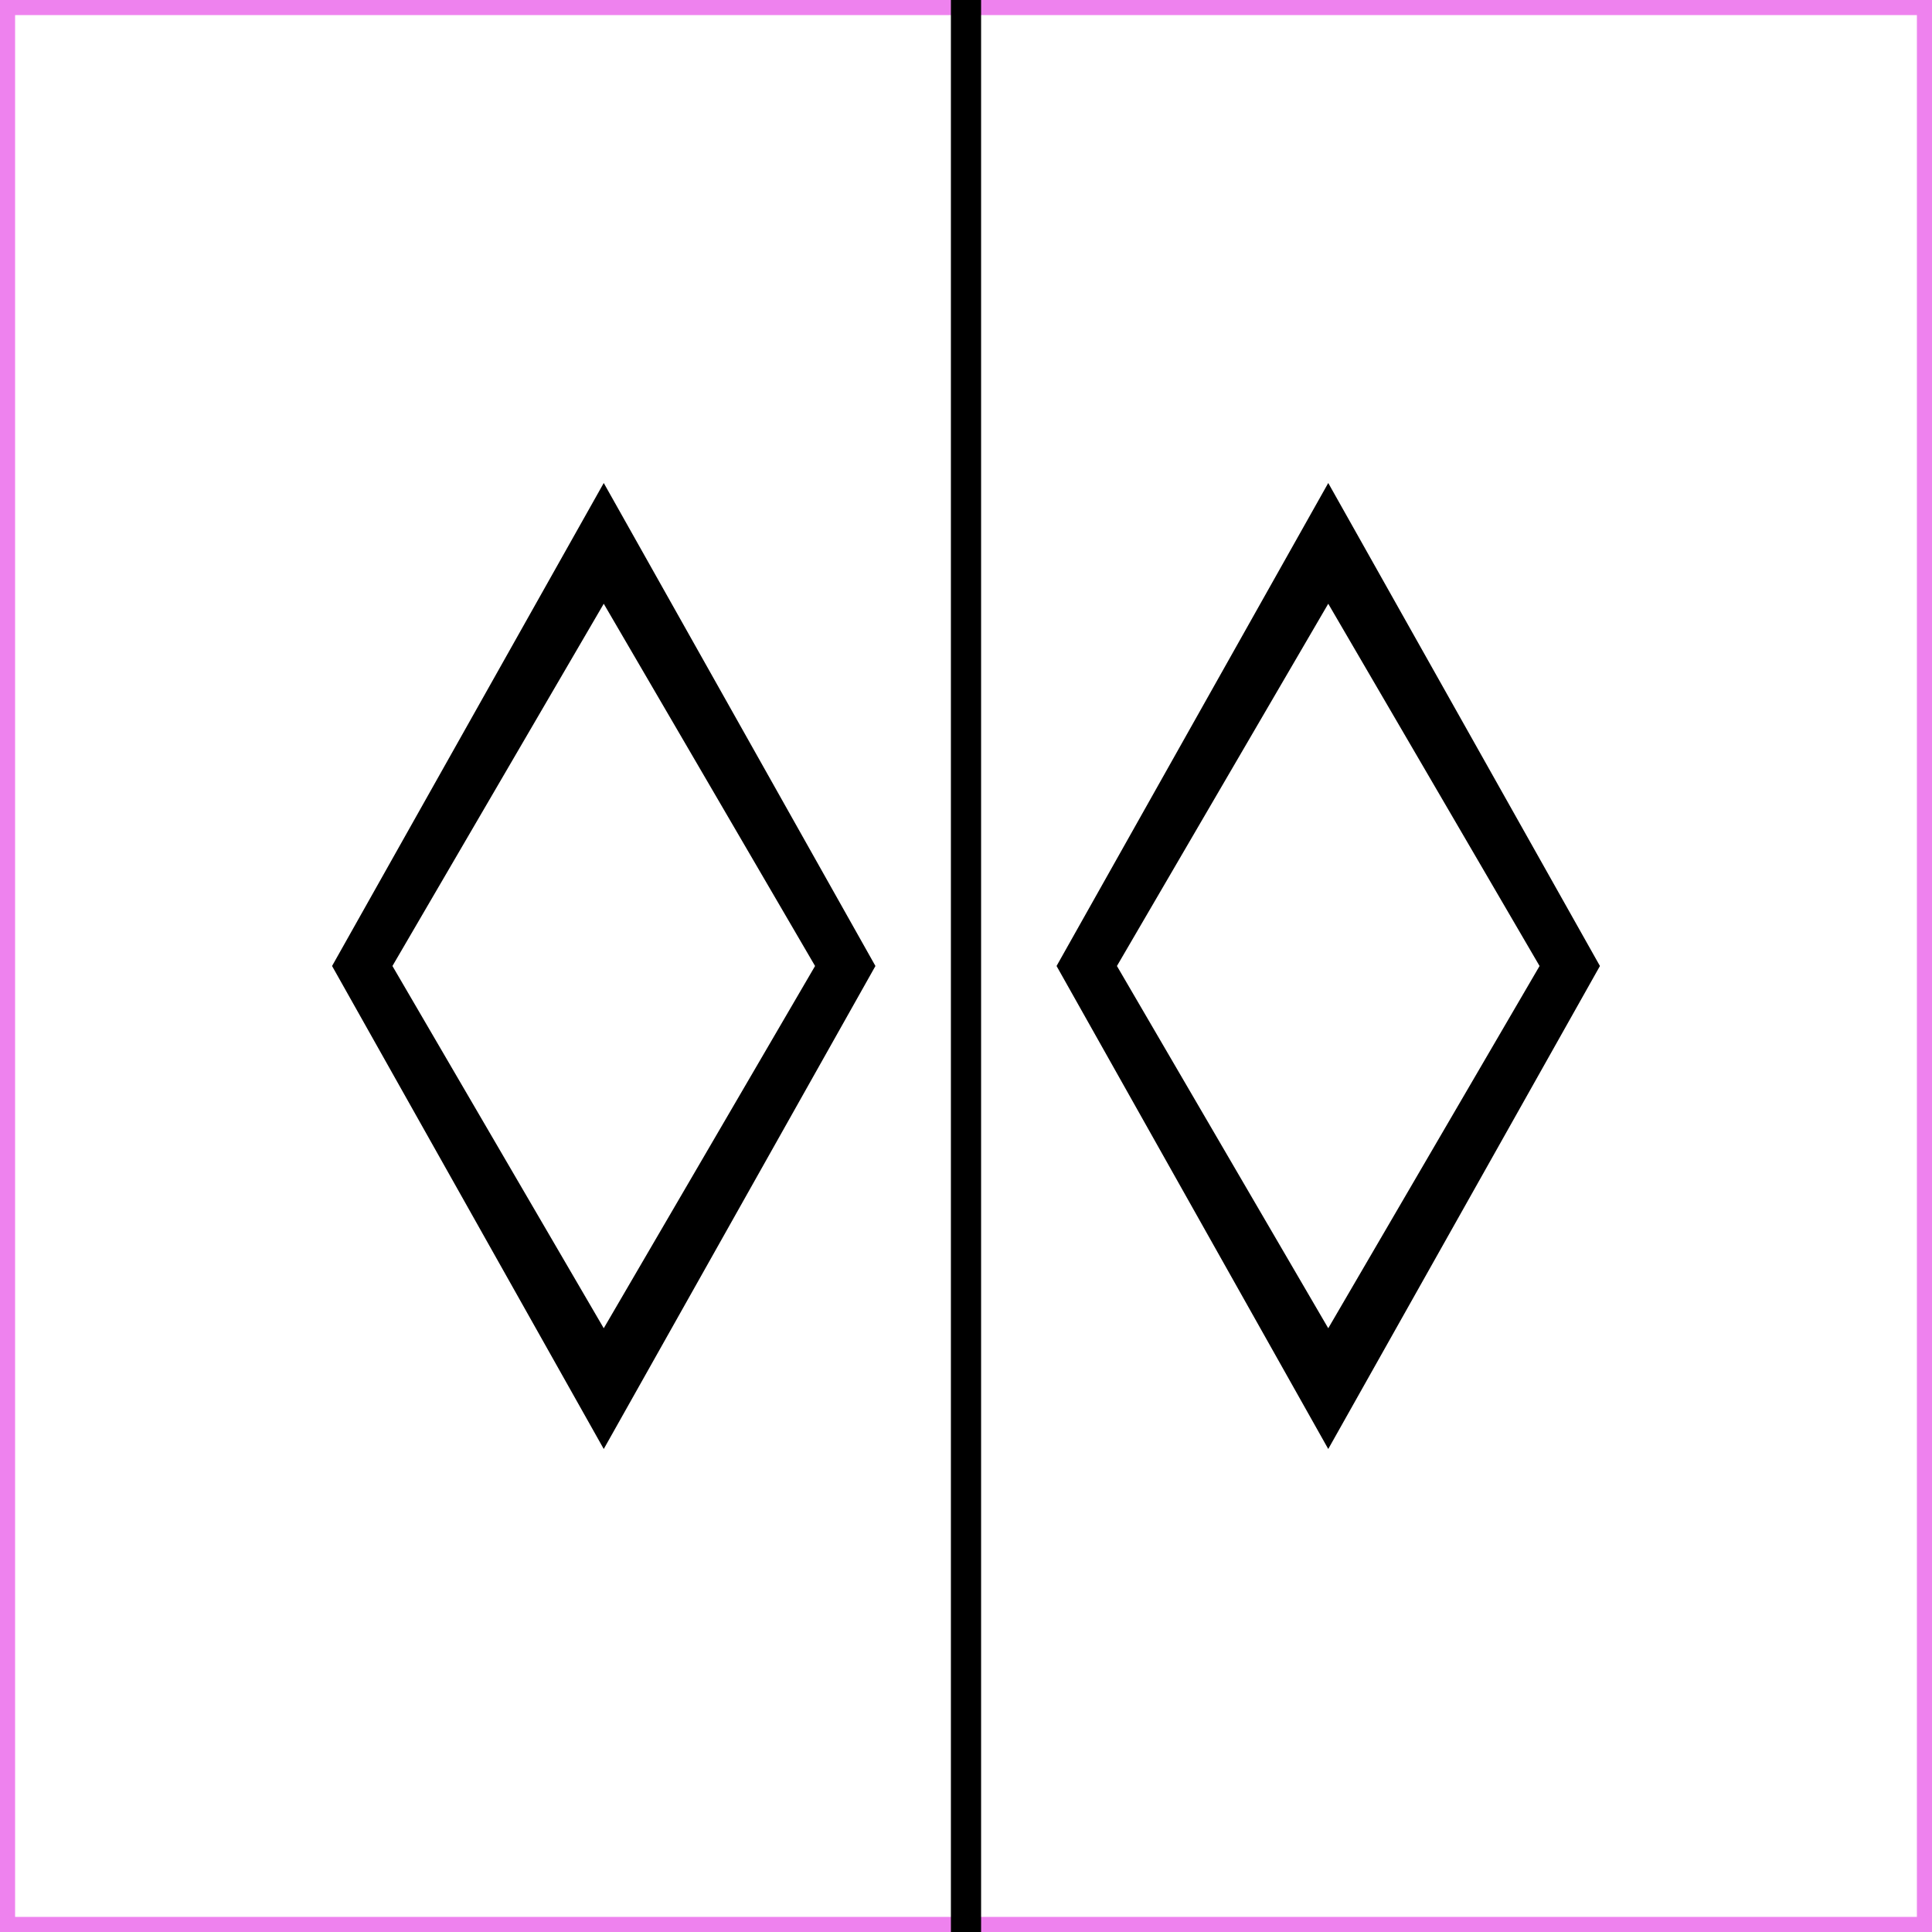
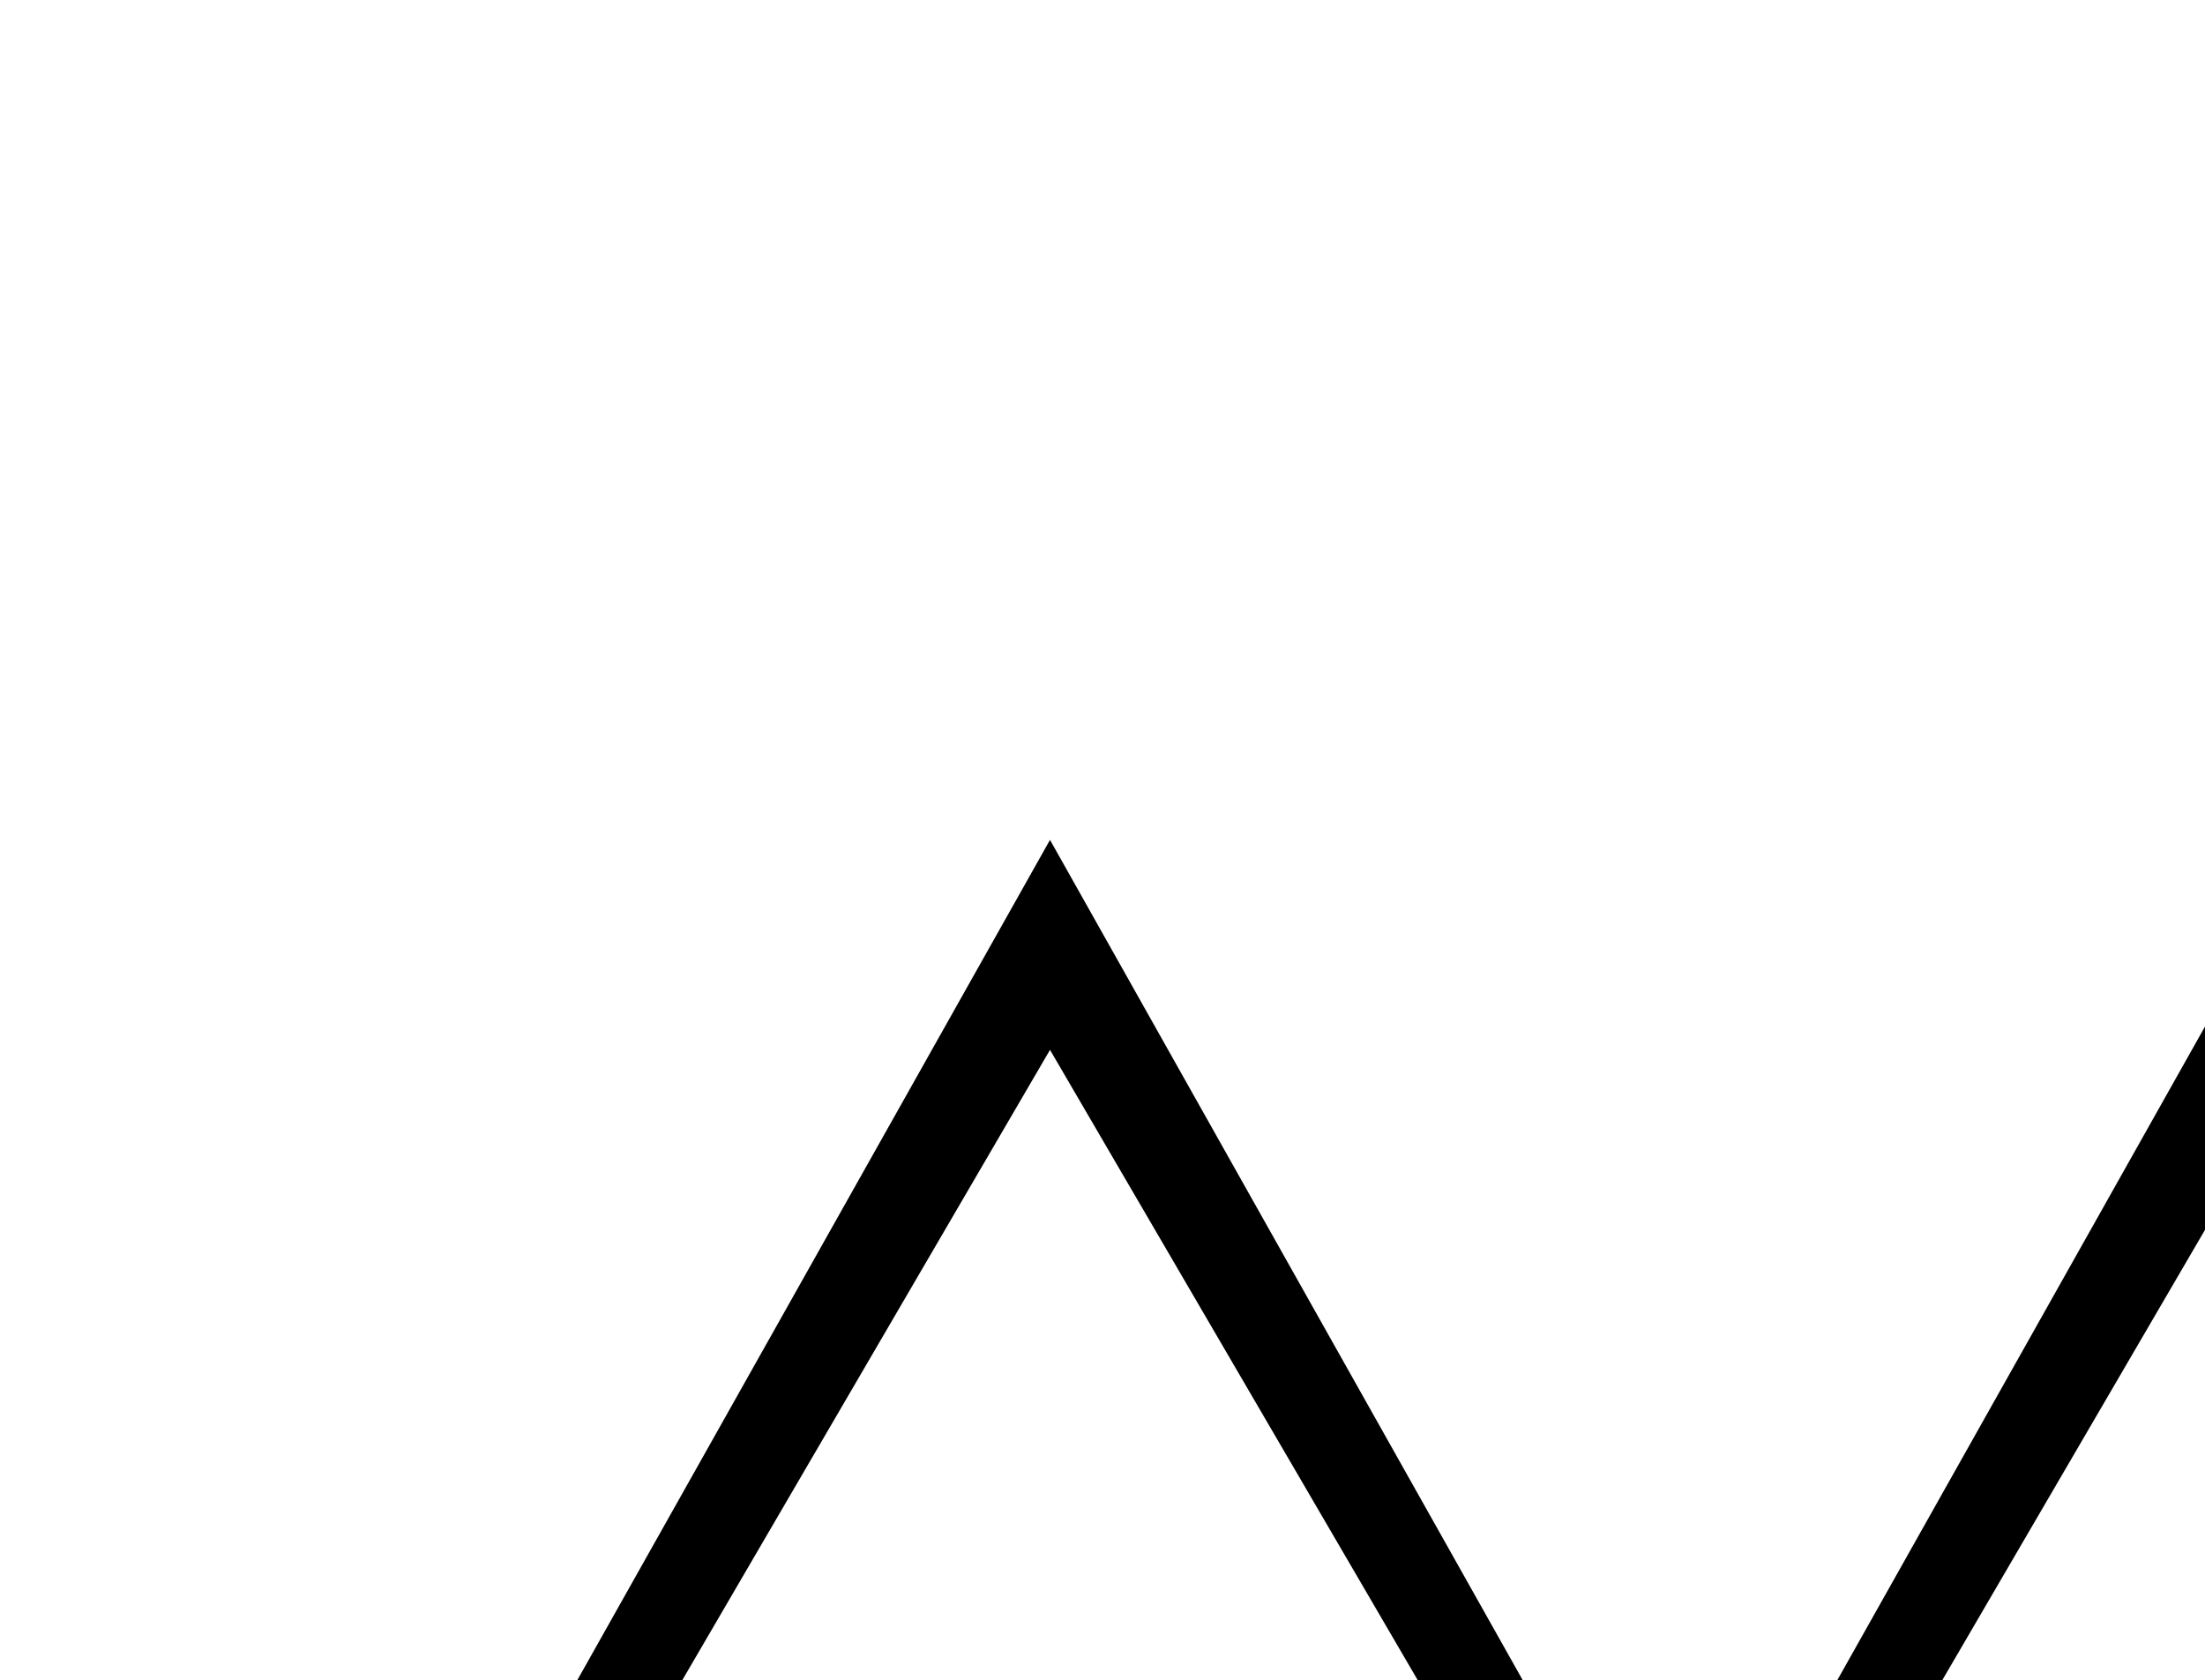
- <svg x="0" y="0" width="64" height="64" viewBox="0 0 64 64">
-   <rect x="0" y="0" width="64" height="64" fill="none" stroke-width="1" stroke="violet" />
-   <path d=" M 20 16 l -9 16 l 9 16 l 9 -16 l -9 -16 z  M 20 20 l 7 12 l -7 12 l -7 -12 l 7 -12 z " />
-   <path d=" M 44 16 l -9 16 l 9 16 l 9 -16 l -9 -16 z  M 44 20 l 7 12 l -7 12 l -7 -12 l 7 -12 z " />
-   <path d="M31.5,0 h 1 v 64 h-1 v-64z " />
+ <svg xmlns="http://www.w3.org/2000/svg" id="be-quiet2">
+   <g>
+     <path d=" M 20 16 l -9 16 l 9 16 l 9 -16 l -9 -16 z  M 20 20 l 7 12 l -7 12 l -7 -12 l 7 -12 z " />
+     <path d=" M 44 16 l -9 16 l 9 16 l 9 -16 l -9 -16 z  M 44 20 l 7 12 l -7 12 l -7 -12 l 7 -12 z " />
+   </g>
</svg>
